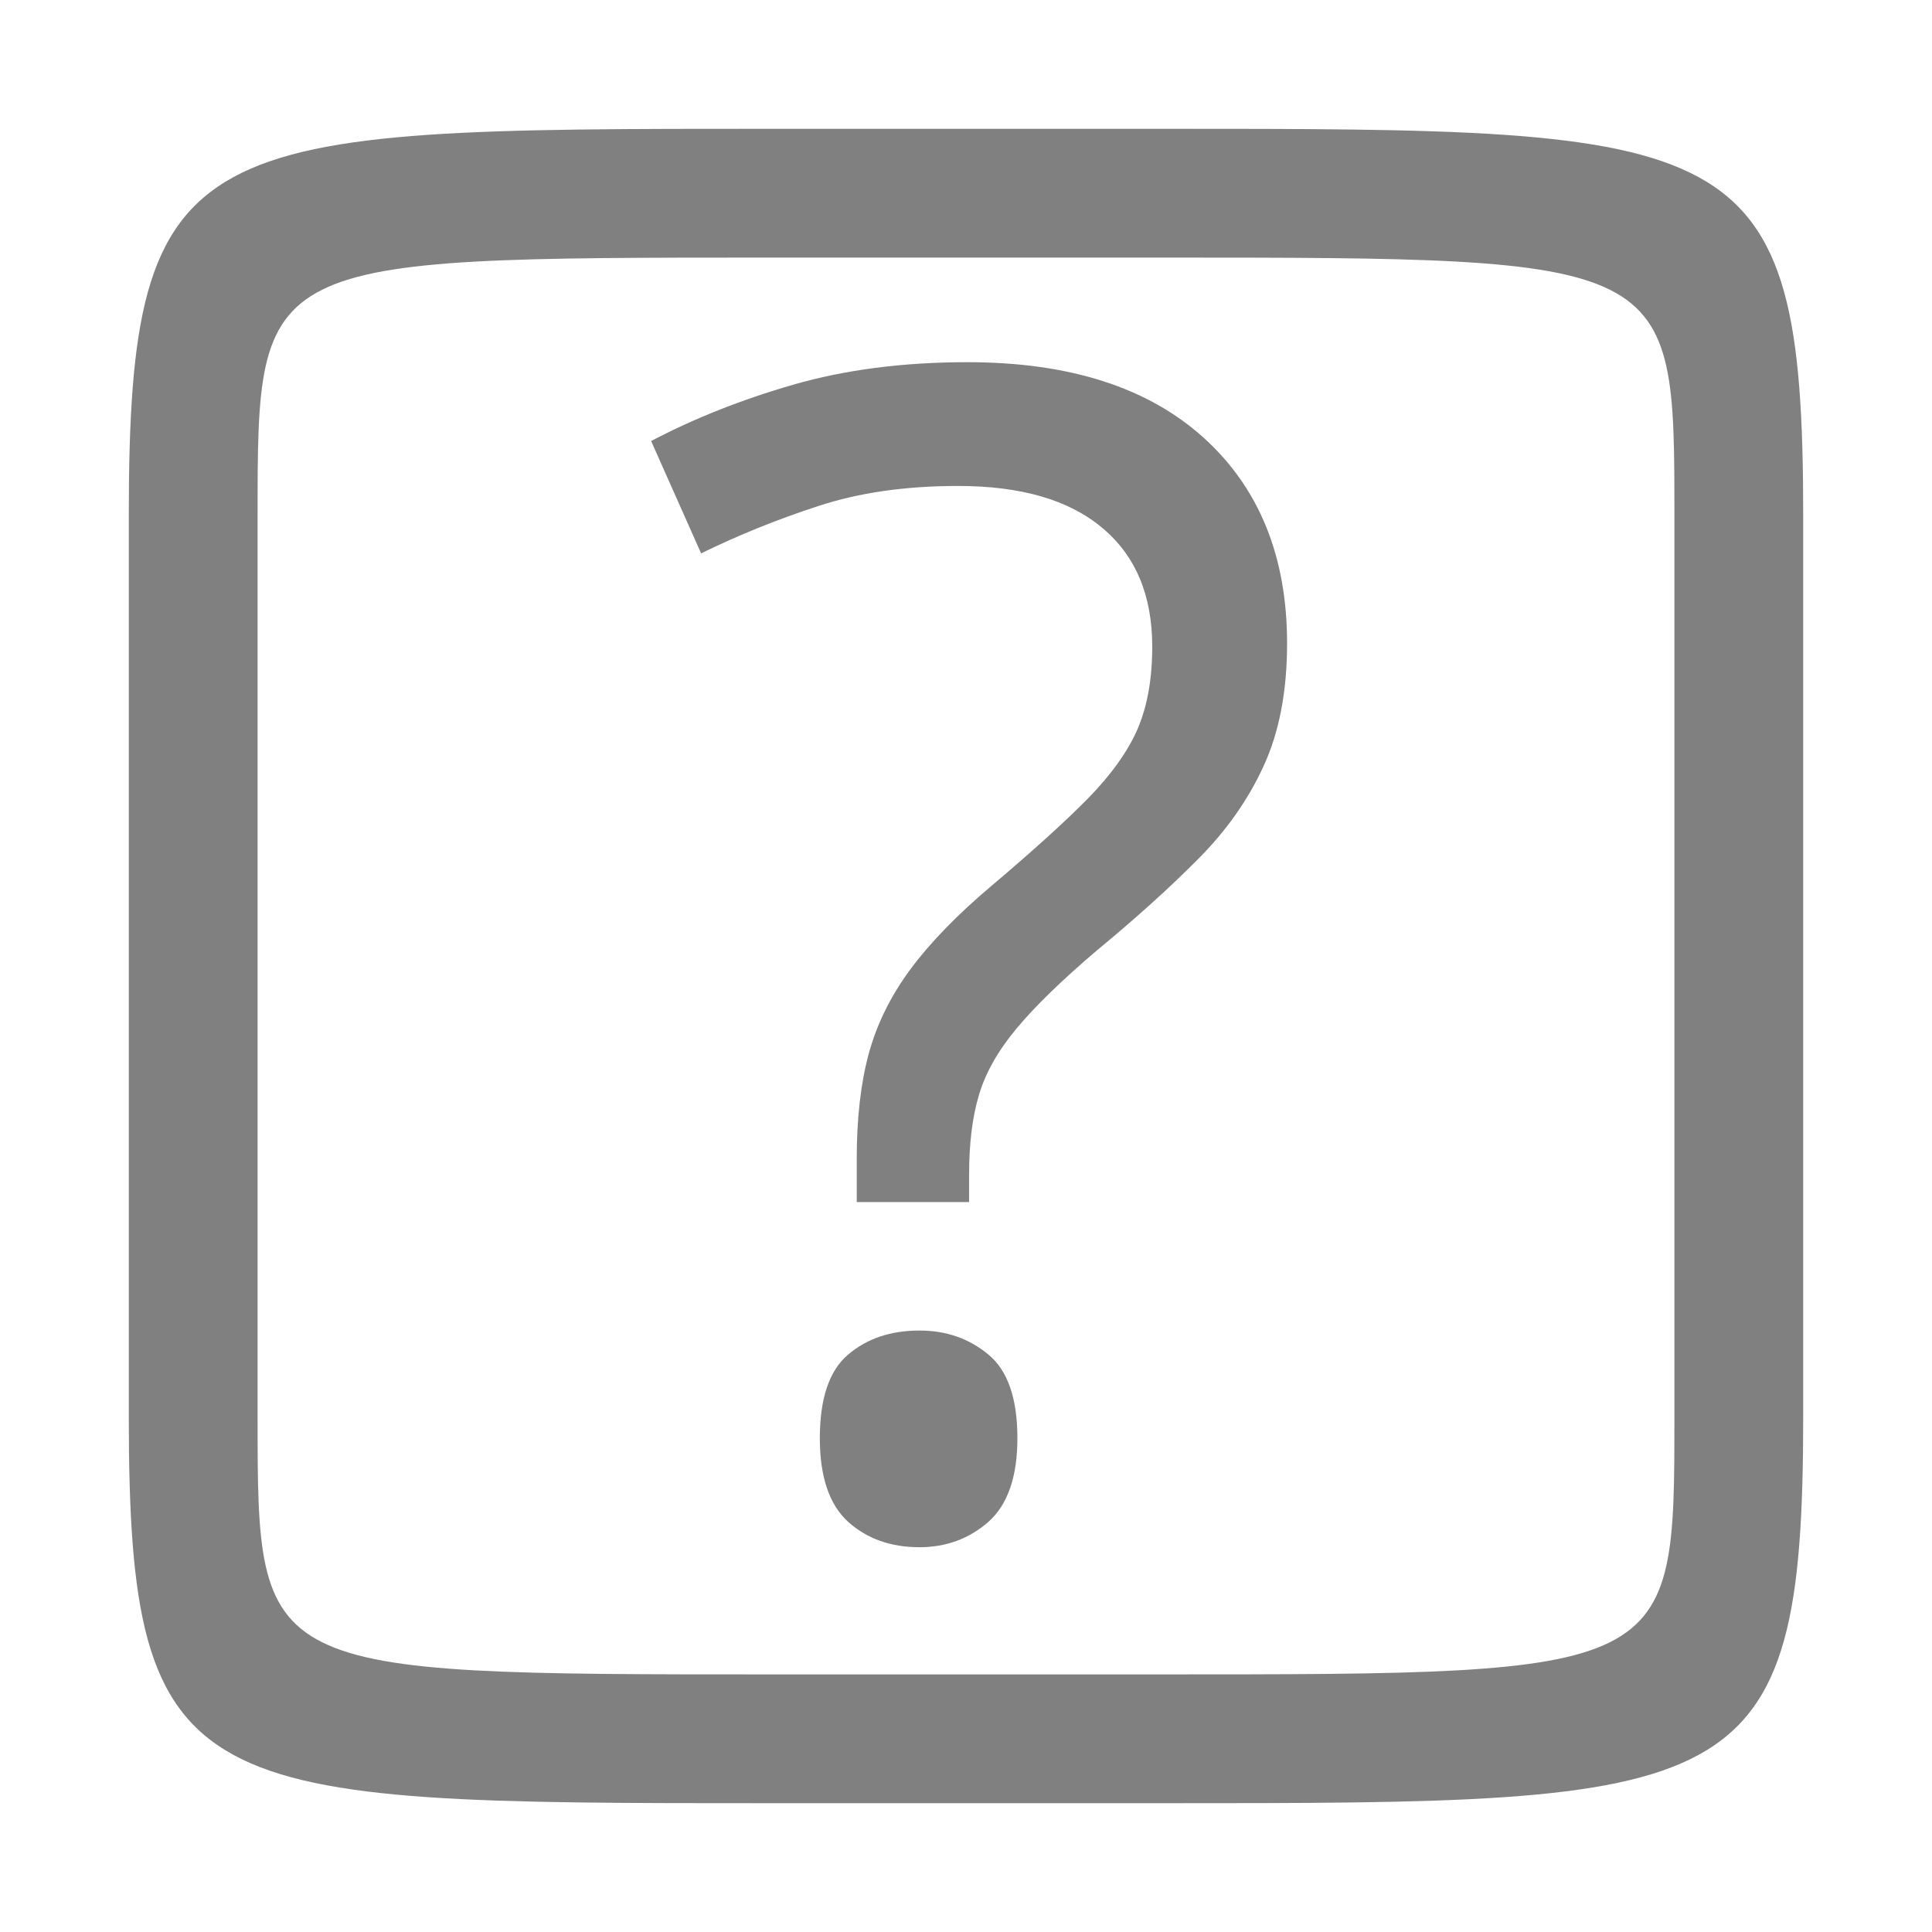
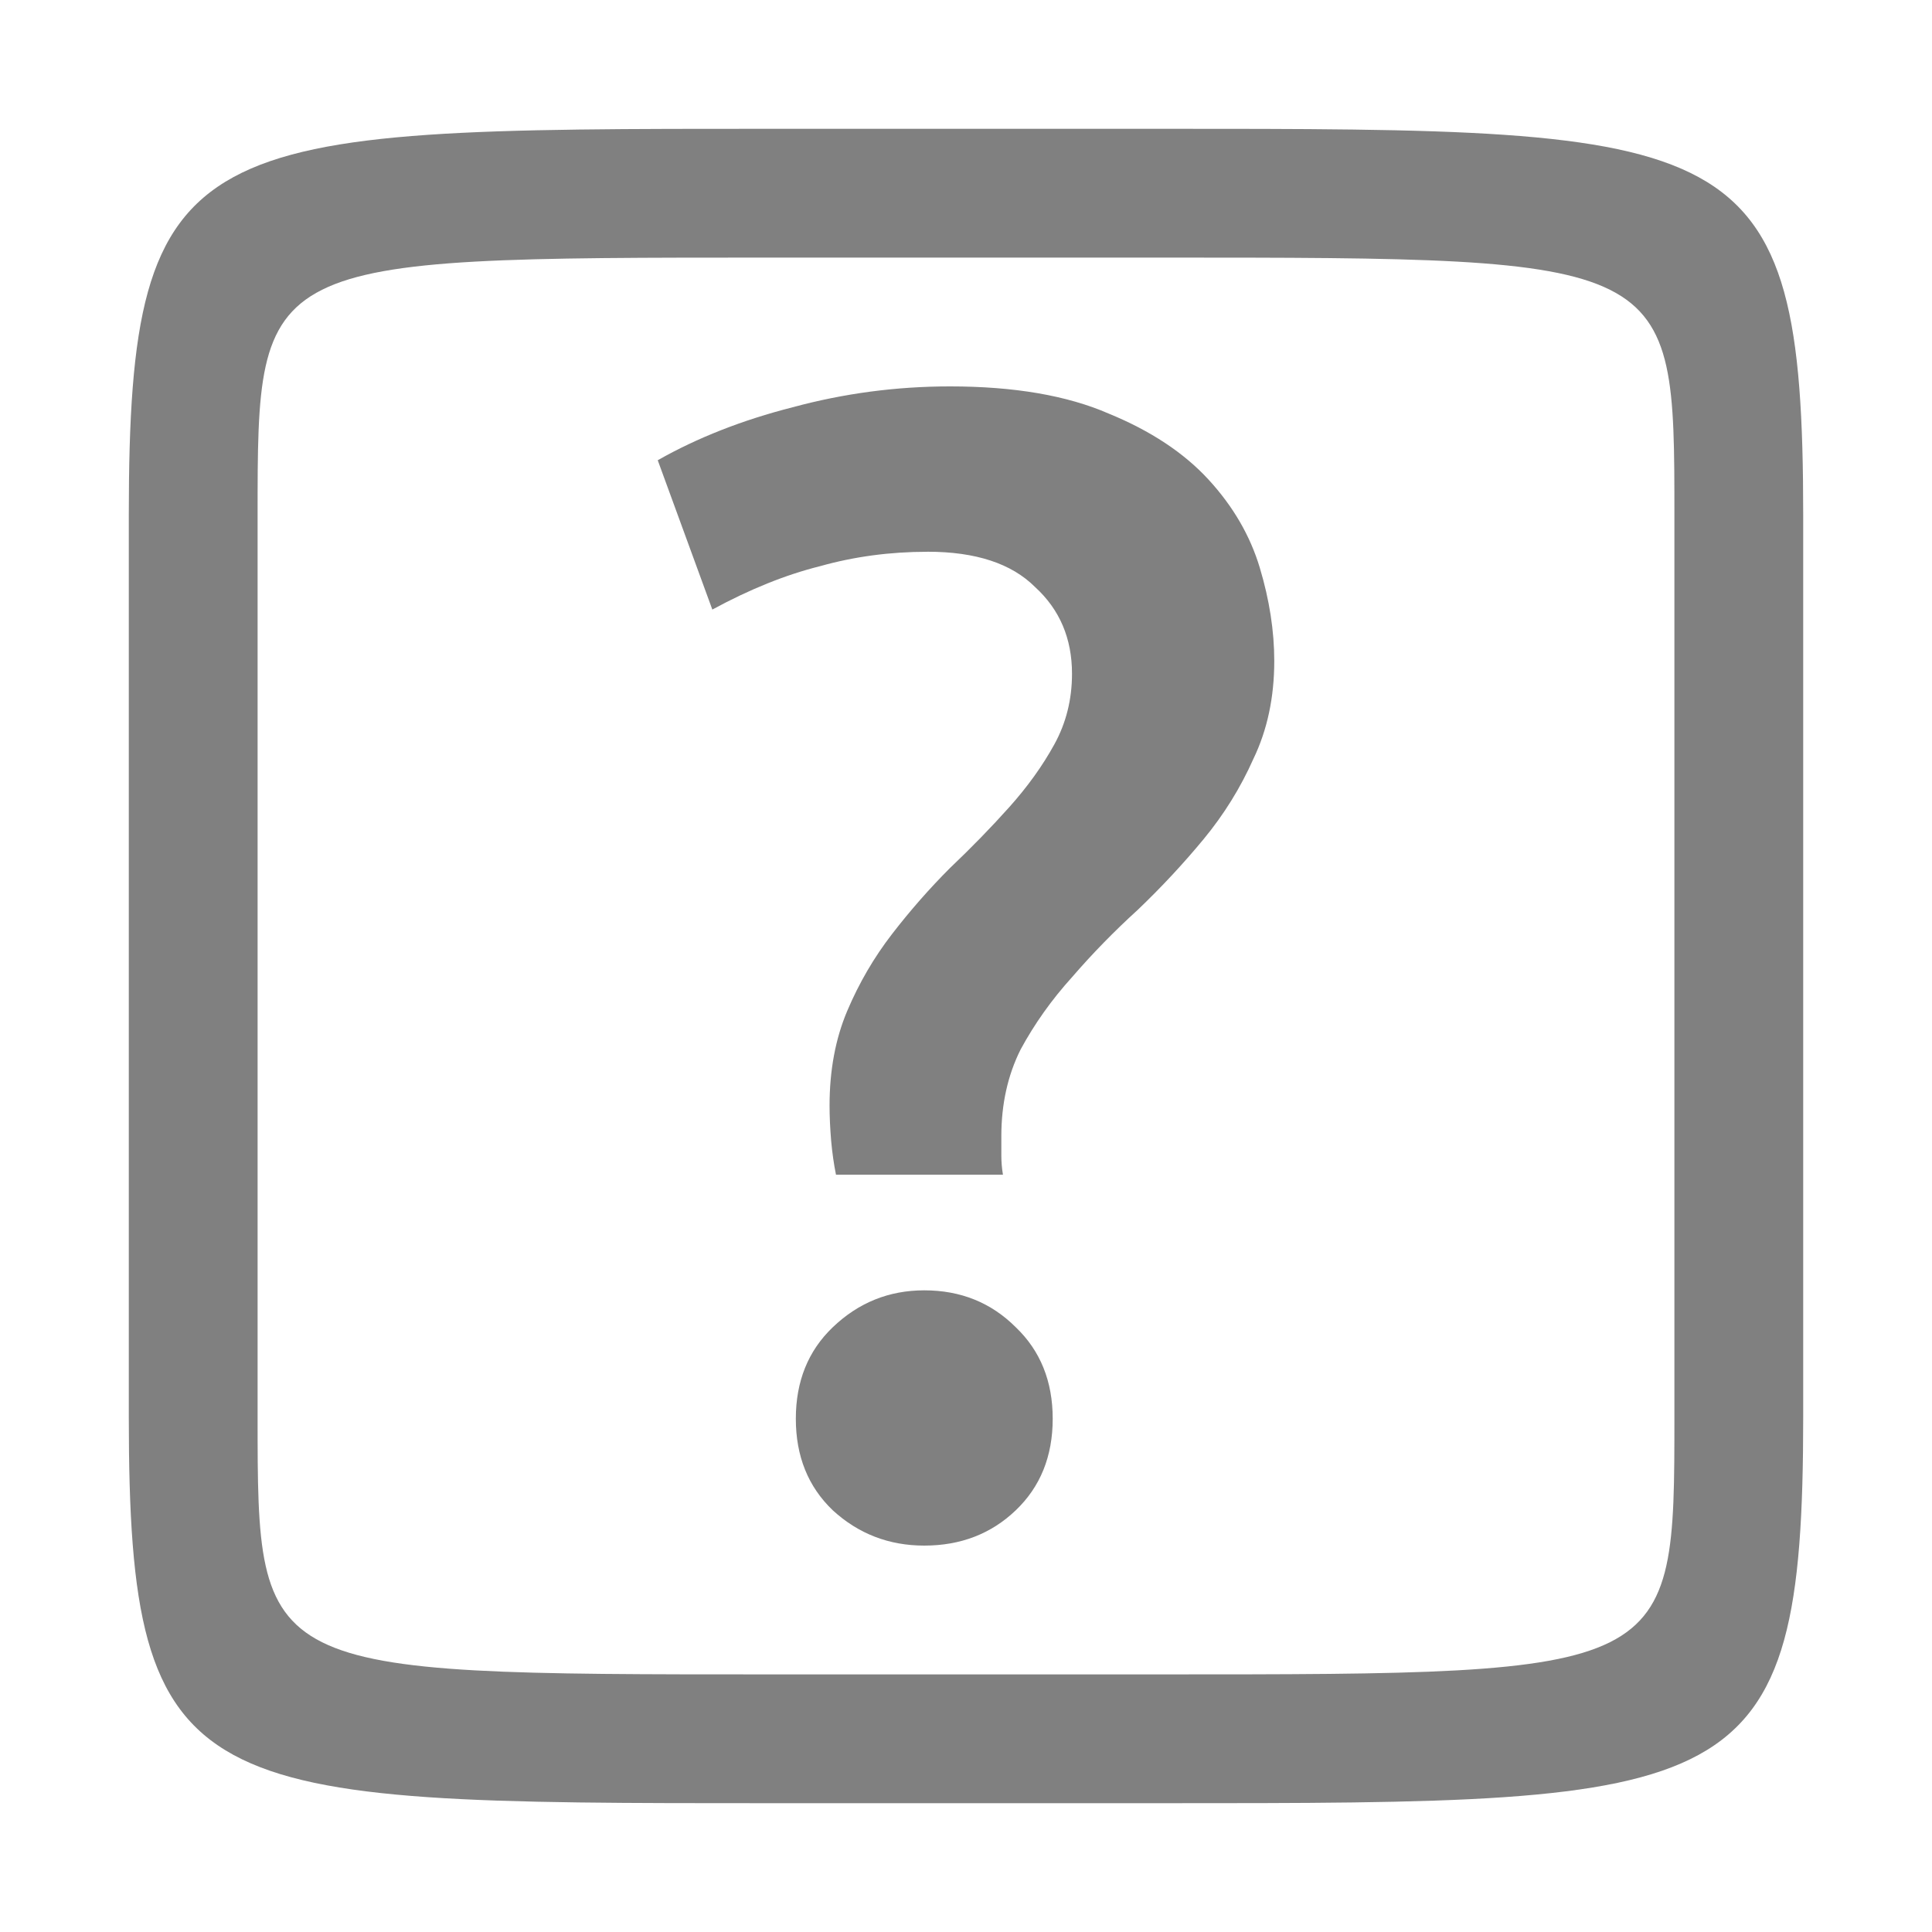
<svg xmlns="http://www.w3.org/2000/svg" width="90" height="90" id="svg3140" version="1.1">
  <defs id="defs3142" />
  <g id="layer1" transform="translate(0,-962.3622)">
    <rect style="color:#000000;fill:none;stroke:none;stroke-width:7.5;marker:none;visibility:visible;display:inline;overflow:visible;enable-background:accumulate" id="rect4198" width="90" height="90" x="0" y="962.362" />
-     <text id="text3006" y="1033.39" x="29.443" style="font-size:74.792px;font-style:normal;font-variant:normal;font-weight:500;font-stretch:normal;text-align:start;line-height:125%;letter-spacing:0px;word-spacing:0px;writing-mode:lr-tb;text-anchor:start;fill:#808080;fill-opacity:1;stroke:none;font-family:Ubuntu;-inkscape-font-specification:Ubuntu Medium" xml:space="preserve">
-       <tspan y="1033.39" x="29.443" id="tspan3008">?</tspan>
-     </text>
+     <g style="font-size:74.792px;font-style:normal;font-variant:normal;font-weight:500;font-stretch:normal;text-align:start;line-height:125%;letter-spacing:0px;word-spacing:0px;writing-mode:lr-tb;text-anchor:start;fill:#808080;fill-opacity:1;stroke:none;font-family:Ubuntu;-inkscape-font-specification:Ubuntu Medium" id="text3006">
+       <path d="m 43.205,988.066 q -2.618,0 -5.011,0.673 -2.393,0.598 -5.011,2.019 l -2.543,-6.956 q 2.767,-1.571 6.283,-2.468 3.59,-0.972 7.33,-0.972 4.488,0 7.404,1.271 2.917,1.197 4.637,3.066 1.72,1.87 2.393,4.114 0.673,2.244 0.673,4.338 0,2.543 -0.972,4.562 -0.898,2.019 -2.319,3.74 -1.421,1.72 -3.066,3.291 -1.645,1.496 -3.066,3.141 -1.421,1.571 -2.393,3.366 -0.898,1.795 -0.898,4.039 0,0.374 0,0.897 0,0.449 0.075,0.897 l -7.778,0 q -0.15,-0.748 -0.224,-1.571 -0.075,-0.897 -0.075,-1.645 0,-2.468 0.823,-4.413 0.823,-1.945 2.094,-3.59 1.271,-1.645 2.693,-3.067 1.496,-1.421 2.767,-2.842 1.271,-1.421 2.094,-2.917 0.823,-1.496 0.823,-3.291 0,-2.468 -1.72,-4.039 -1.645,-1.645 -5.011,-1.645 z m 5.834,40.388 q 0,2.618 -1.72,4.263 -1.72,1.645 -4.263,1.645 -2.468,0 -4.263,-1.645 -1.72,-1.645 -1.72,-4.263 0,-2.618 1.72,-4.263 1.795,-1.72 4.263,-1.72 2.543,0 4.263,1.72 1.72,1.645 1.72,4.263 z" style="" id="path4146" />
+     </g>
    <path d="m 6,986.362 0,42 c 0,18 3,18 30,18 l 18,0 c 27,0 30,0 30,-18 l 0,-42 c 0,-18 -3,-18 -30,-18 l -18,0 c -27,0 -30,0 -30,18 z m 30,-12 18,0 c 24,0 24,0 24,12 l 0,42 c 0,12 0,12 -24,12 l -18,0 c -24,0 -24,0 -24,-12 l 0,-42 c 0,-12 0,-12 24,-12 z" id="path3759" style="fill:#808080;fill-opacity:1" />
  </g>
</svg>
